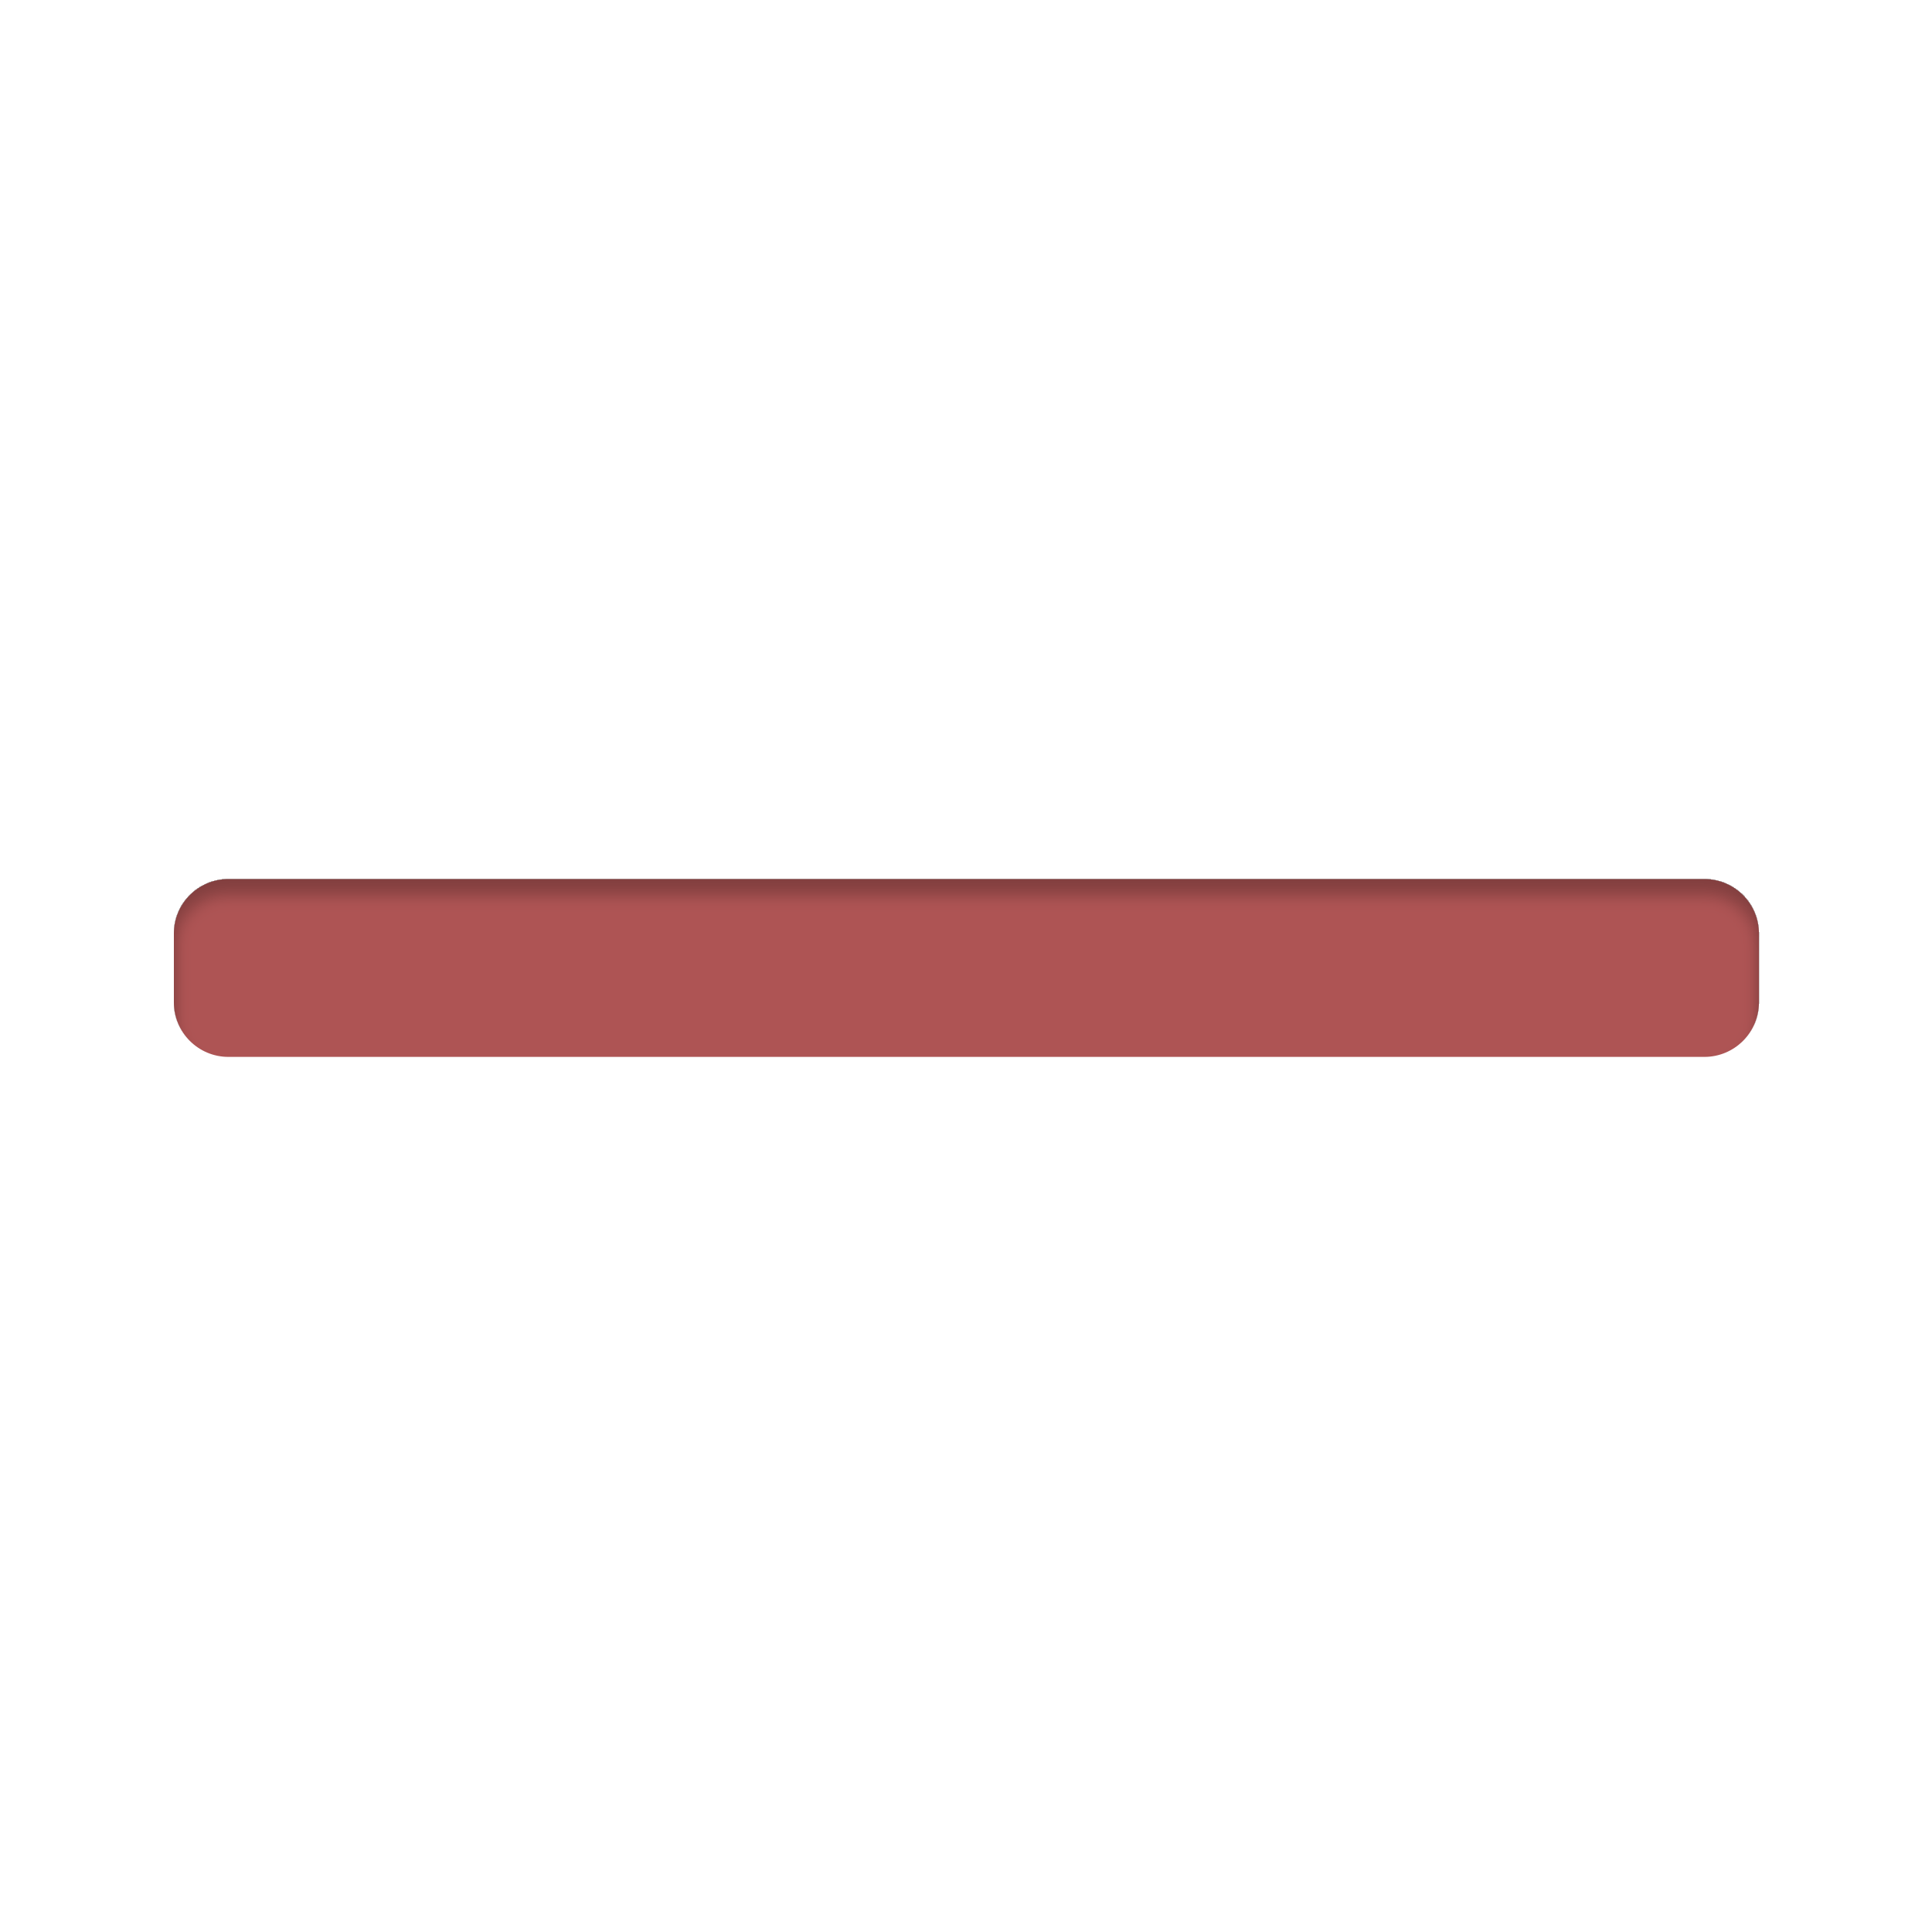
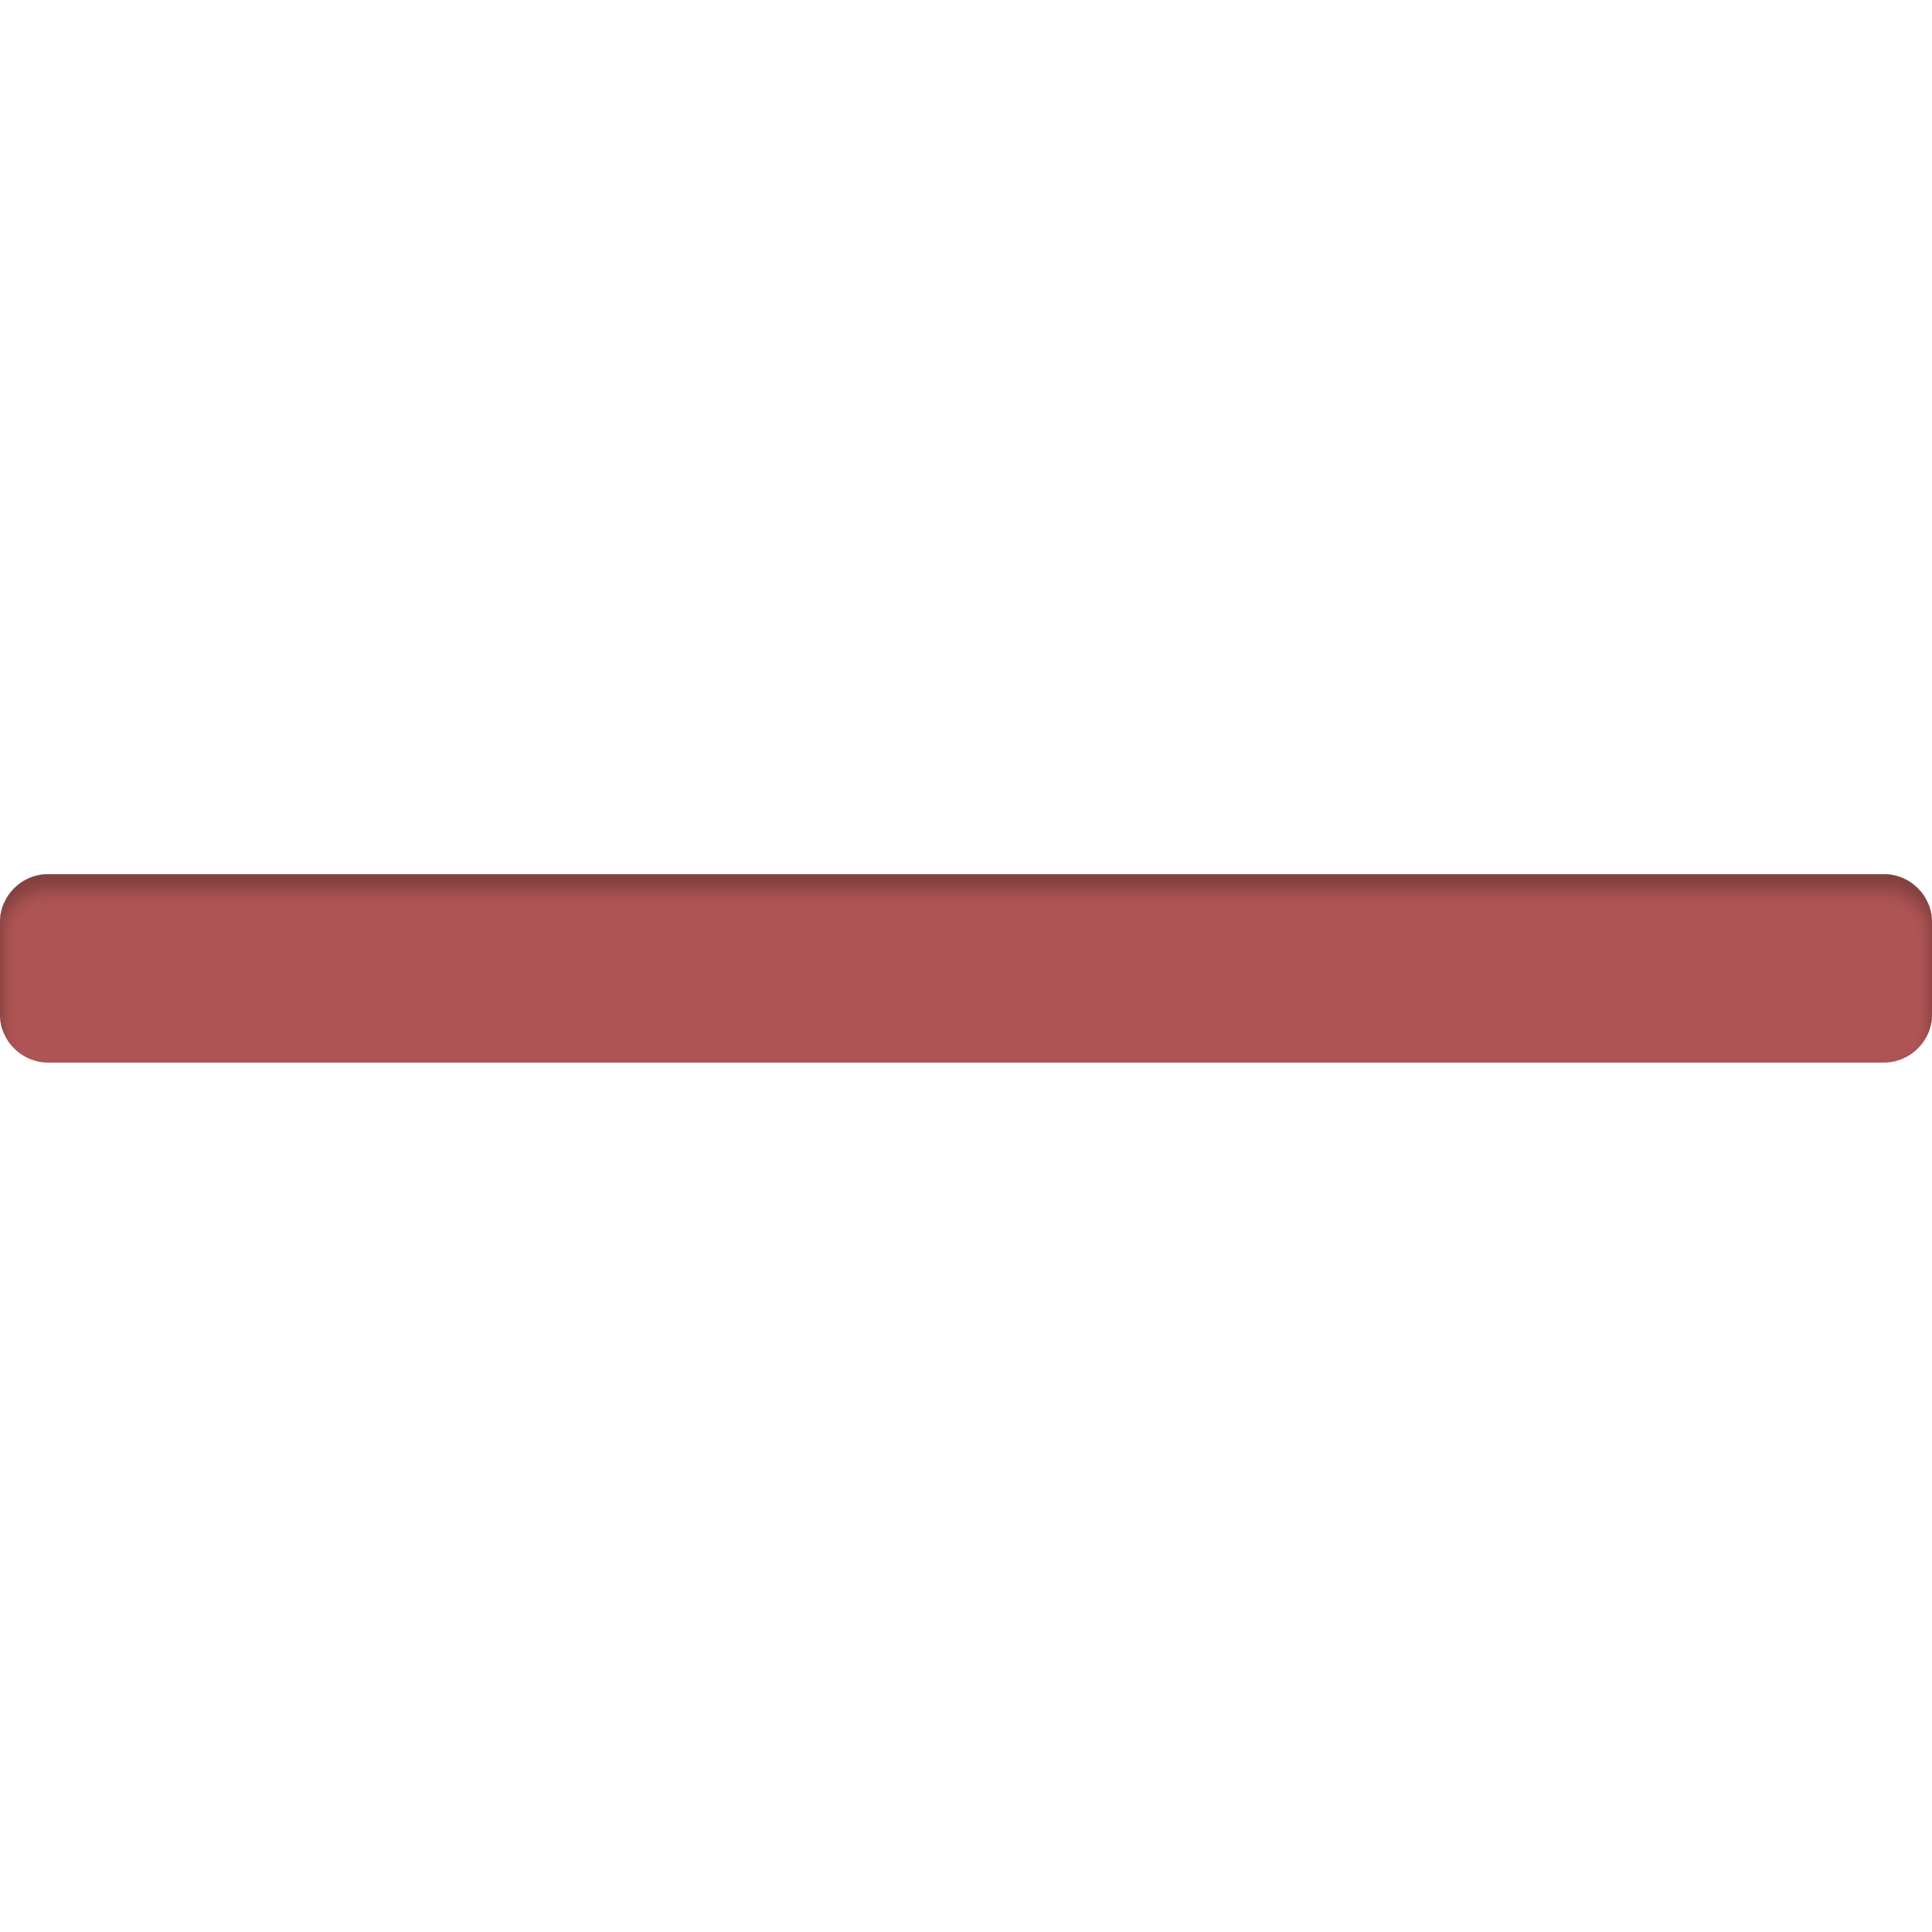
<svg xmlns="http://www.w3.org/2000/svg" width="400" height="400" viewBox="0 0 400 400" fill="none">
  <g filter="url(#filter0_i_1_93)">
-     <rect x="36" y="182" width="328.17" height="36.819" rx="11.298" fill="#AE5454" />
+     <rect y="181" width="400" height="39" rx="10" fill="#AE5454" />
  </g>
  <defs>
-     <filter id="filter0_i_1_93" x="36" y="182" width="328.17" height="40.047" filterUnits="userSpaceOnUse" color-interpolation-filters="sRGB">
+     <filter id="filter0_i_1_93" x="0" y="181" width="400" height="42.228" filterUnits="userSpaceOnUse" color-interpolation-filters="sRGB">
      <feFlood flood-opacity="0" result="BackgroundImageFix" />
      <feBlend mode="normal" in="SourceGraphic" in2="BackgroundImageFix" result="shape" />
      <feColorMatrix in="SourceAlpha" type="matrix" values="0 0 0 0 0 0 0 0 0 0 0 0 0 0 0 0 0 0 127 0" result="hardAlpha" />
      <feOffset dy="3.228" />
      <feGaussianBlur stdDeviation="1.614" />
      <feComposite in2="hardAlpha" operator="arithmetic" k2="-1" k3="1" />
      <feColorMatrix type="matrix" values="0 0 0 0 0 0 0 0 0 0 0 0 0 0 0 0 0 0 0.25 0" />
      <feBlend mode="normal" in2="shape" result="effect1_innerShadow_1_93" />
    </filter>
  </defs>
</svg>
